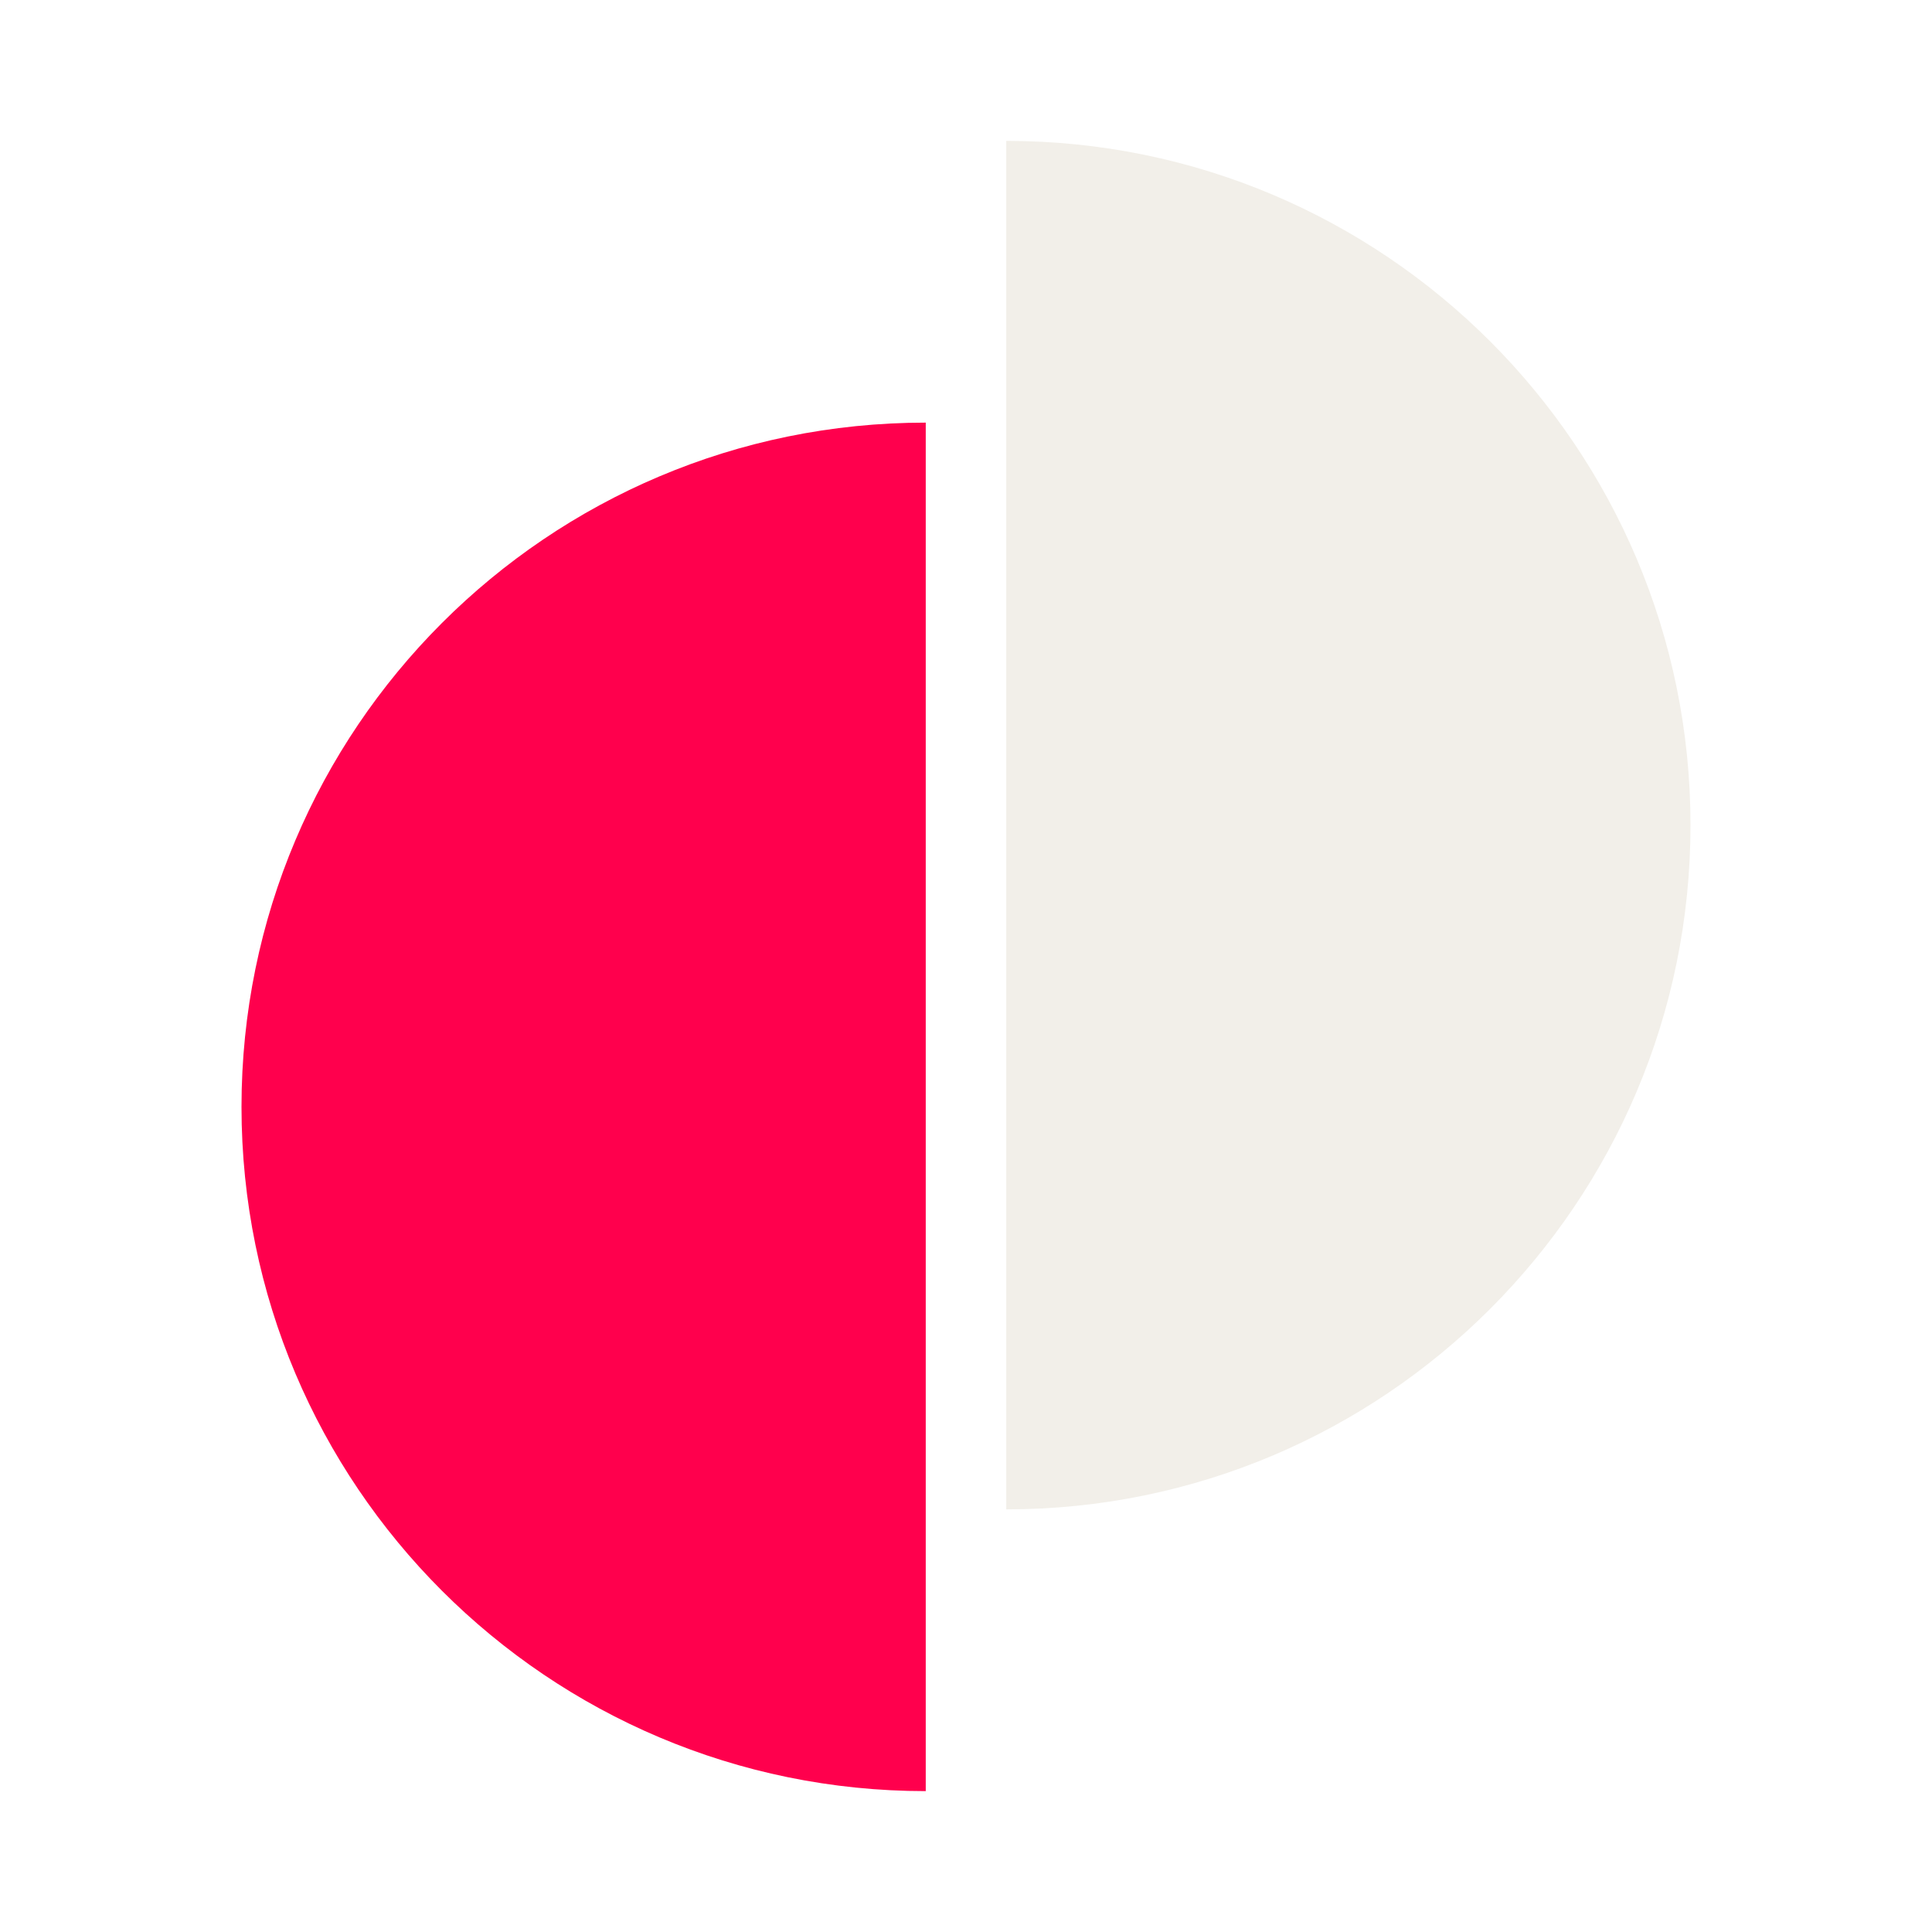
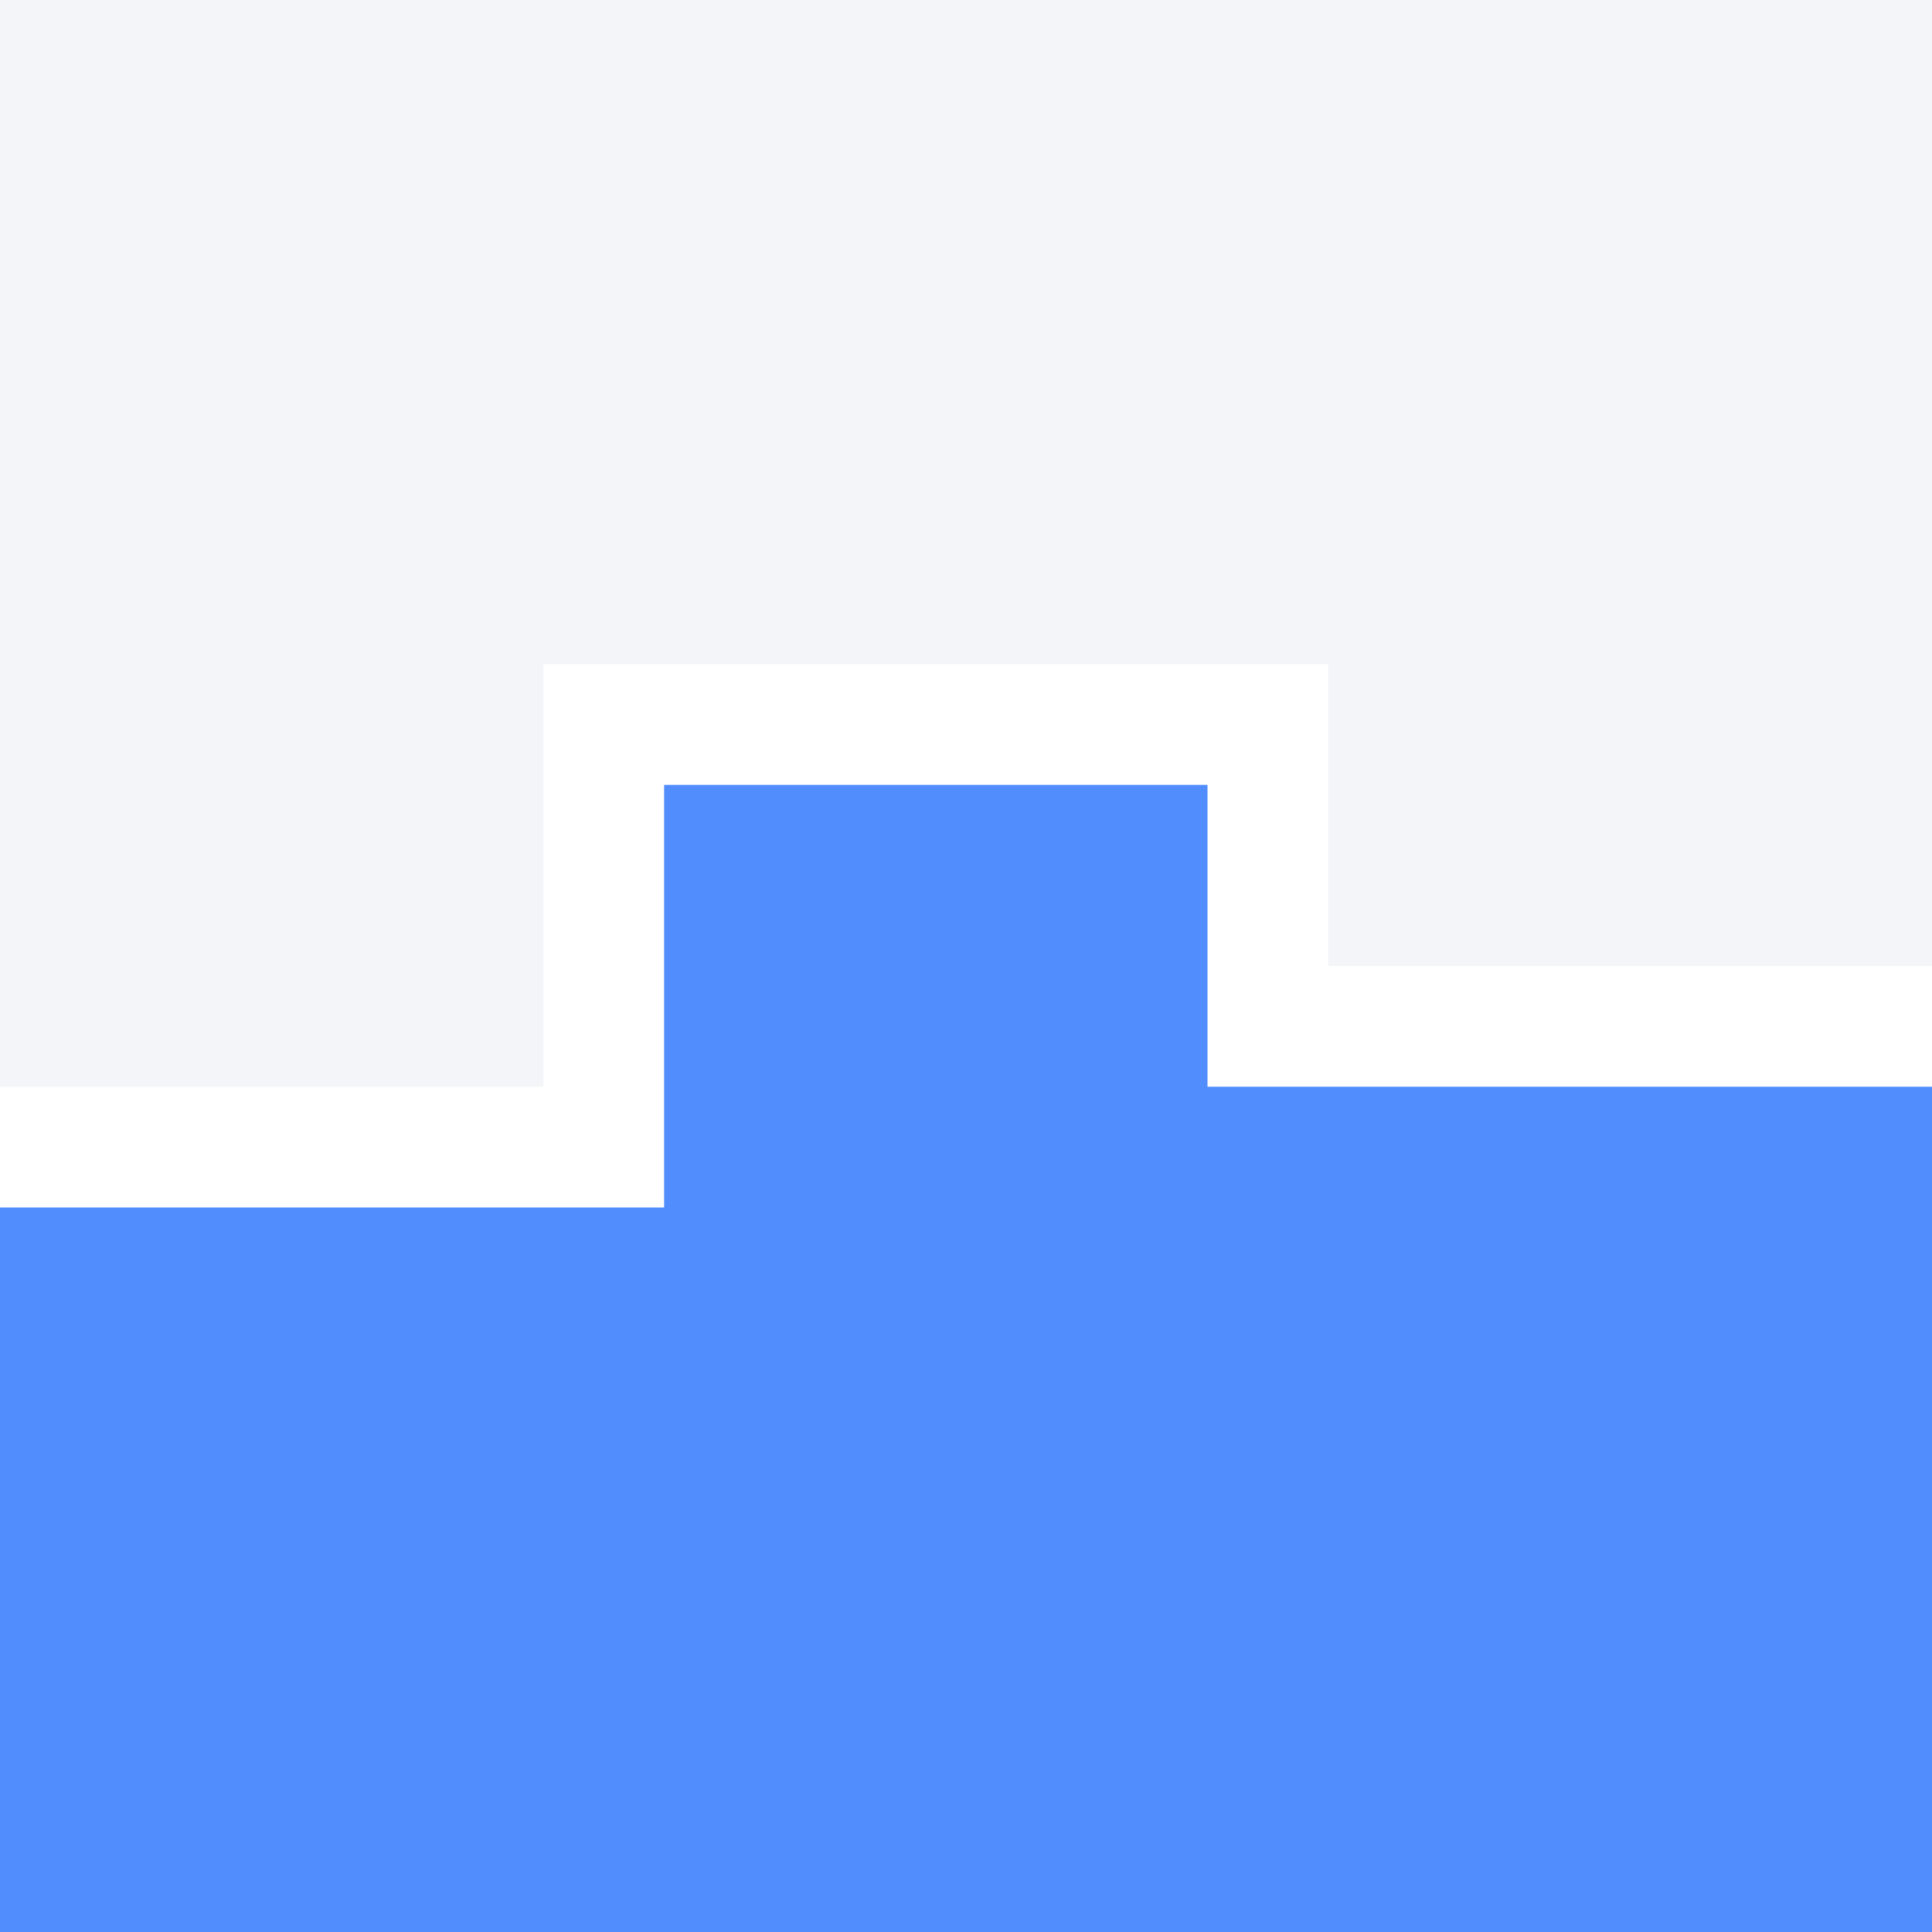
- <svg xmlns="http://www.w3.org/2000/svg" width="96" height="96" viewBox="0 0 96 96" fill="none">
-   <path d="M46 14A34 34 0 0 0 46 82Z" transform="translate(0 7)" fill="#FF004D" />
-   <path d="M50 14A34 34 0 0 1 50 82Z" transform="translate(0 -7)" fill="#F2EFE9" />
+ <svg xmlns="http://www.w3.org/2000/svg" width="64" height="64" viewBox="0 0 64 64">
+   <path fill="#F4F5F8" d="M0 0H64V32H44V22H18V36H0Z" />
+   <path fill="#528DFE" d="M0 64H64V36H40V26H22V40H0Z" />
</svg>
